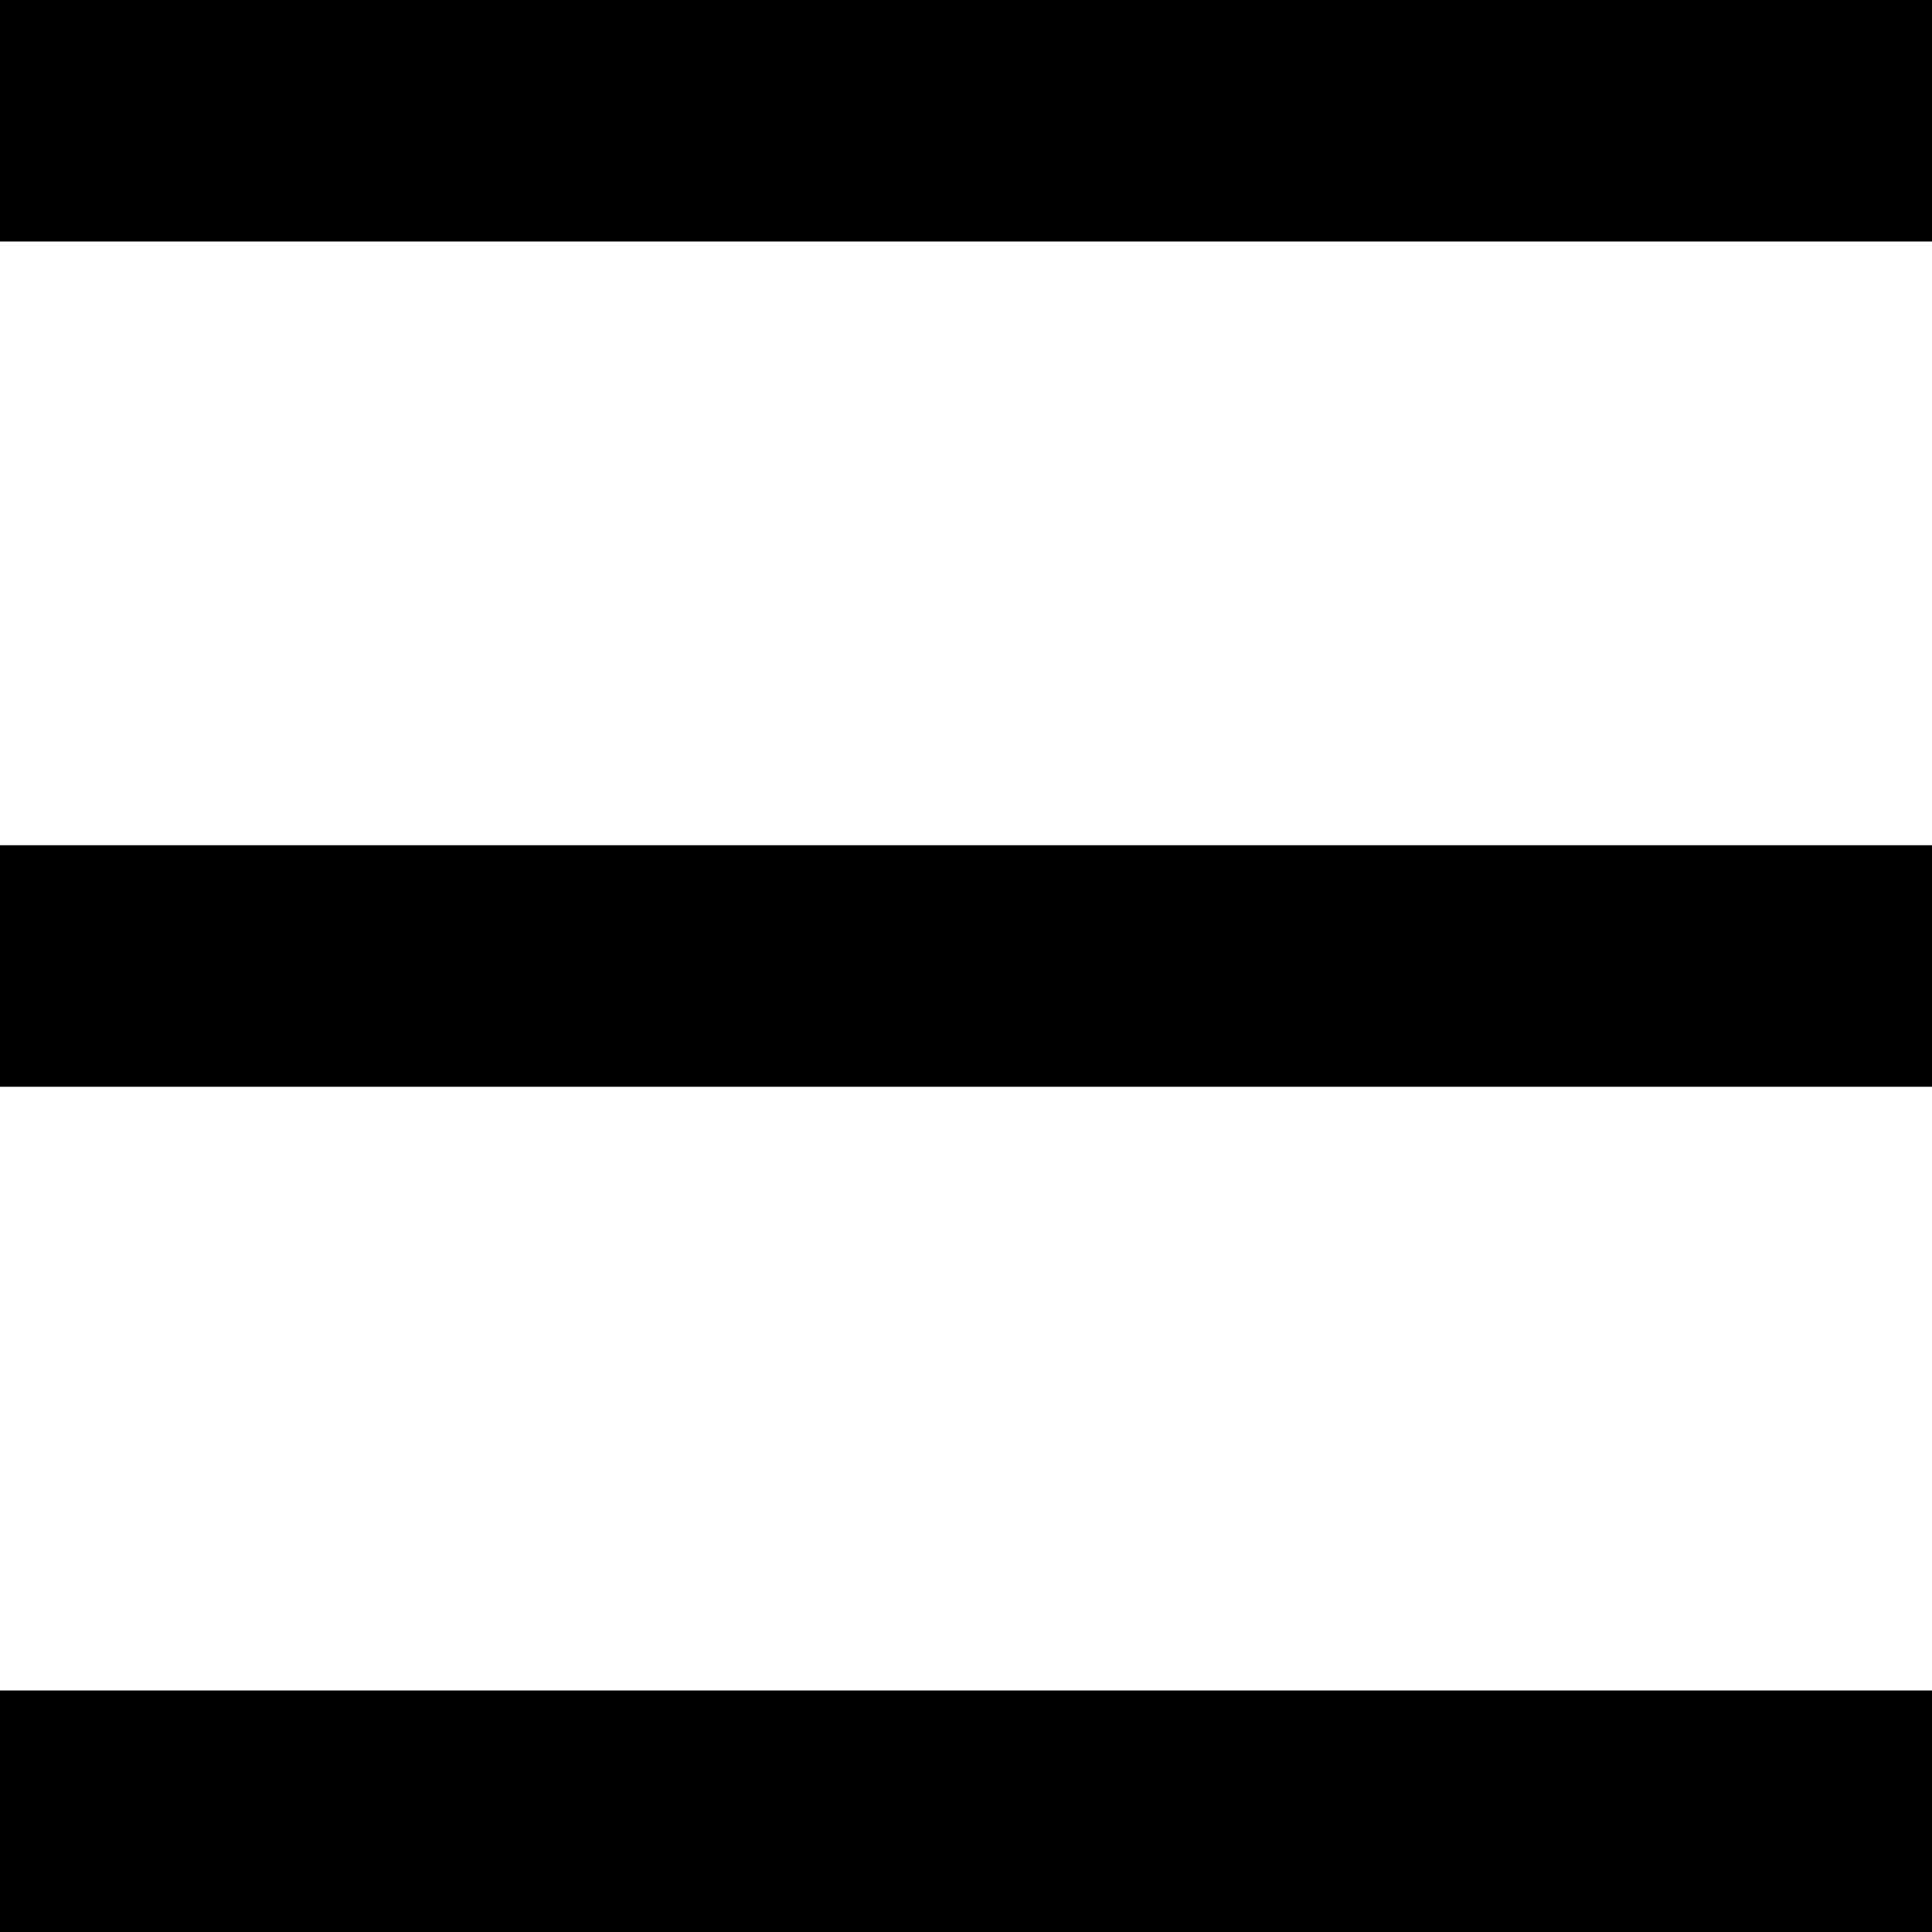
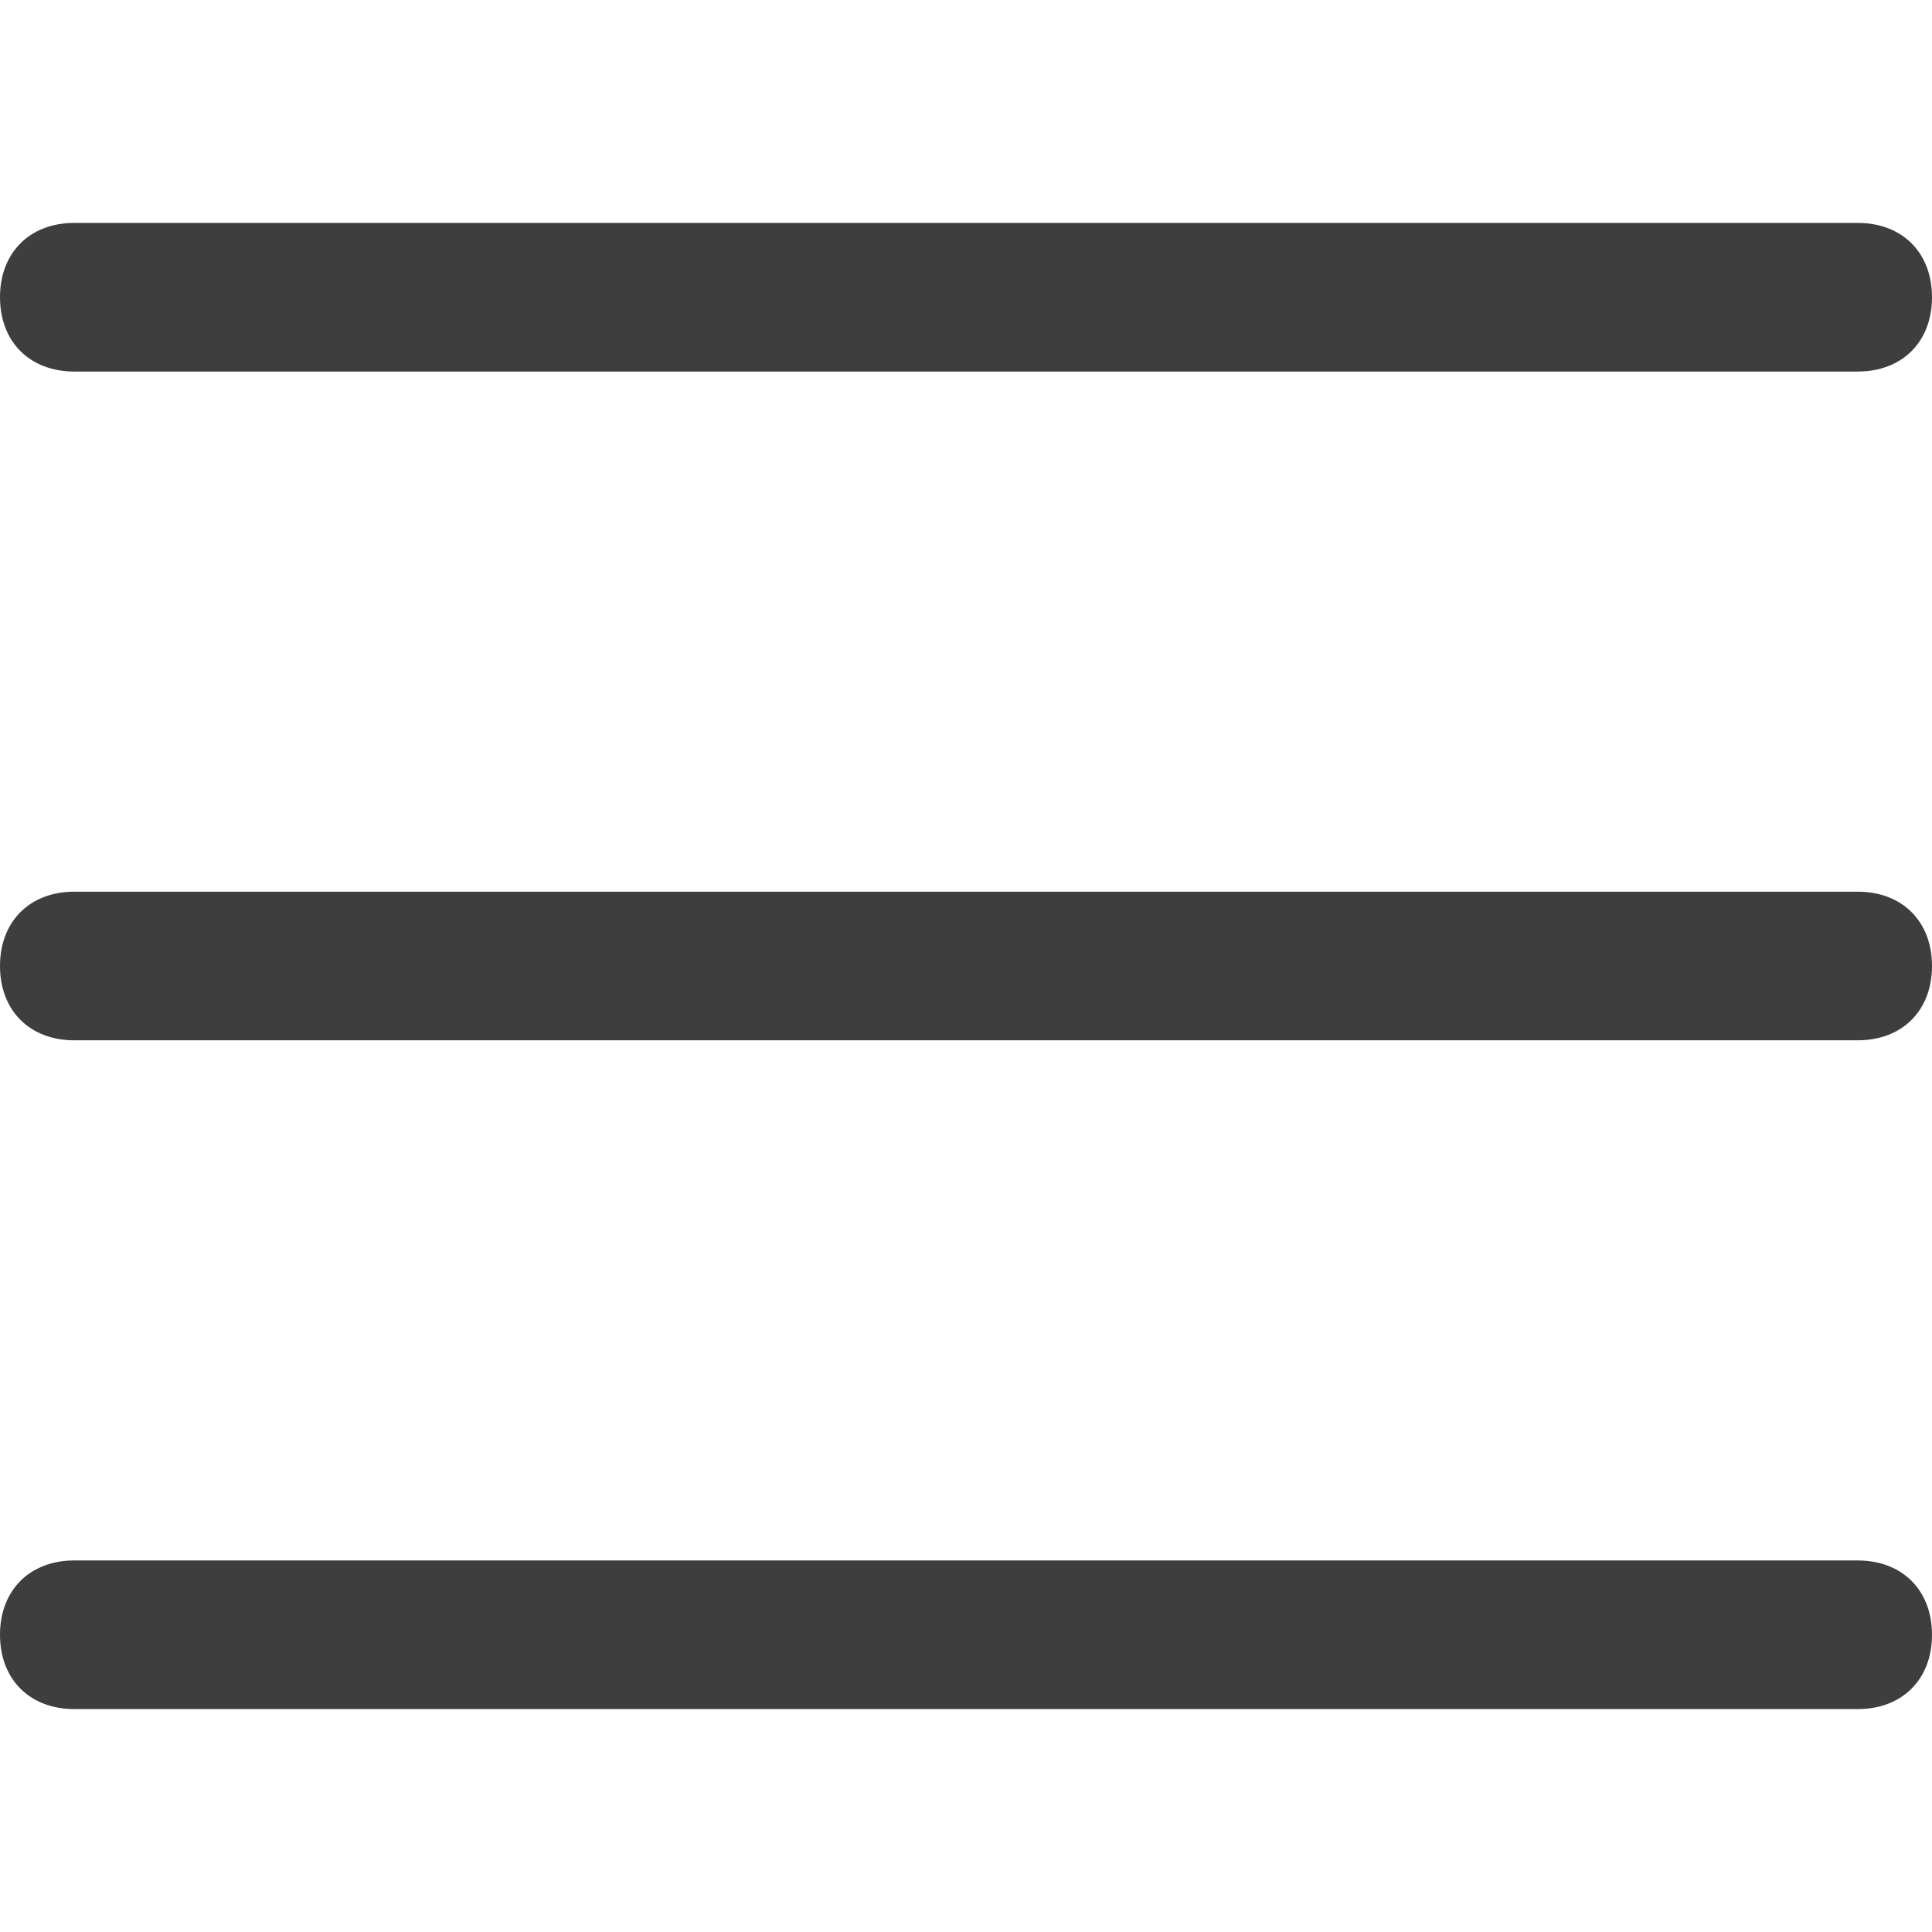
- <svg xmlns="http://www.w3.org/2000/svg" version="1.1" id="Capa_1" x="0px" y="0px" width="32px" height="32px" viewBox="0 0 32 32" style="enable-background:new 0 0 32 32;" xml:space="preserve">
+ <svg xmlns="http://www.w3.org/2000/svg" version="1.1" viewBox="0 0 226.216 226.216" enable-background="new 0 0 226.216 226.216" width="512px" height="512px">
  <g>
    <g>
-       <rect width="32" height="4" />
-       <rect y="14" width="32" height="4" />
-       <rect y="28" width="32" height="4" />
+       <path d="M8.701,43.503h208.814c5.22,0,8.701-3.48,8.701-8.701s-3.48-8.701-8.701-8.701H8.701C3.48,26.102,0,29.582,0,34.802    S3.48,43.503,8.701,43.503z" fill="#3e3e3e" />
+       <path d="m217.515,104.407h-208.814c-5.22,0-8.701,3.48-8.701,8.701s3.48,8.701 8.701,8.701h208.814c5.22,0 8.701-3.48 8.701-8.701s-3.481-8.701-8.701-8.701z" fill="#3e3e3e" />
+       <path d="m217.515,182.713h-208.814c-5.22,0-8.701,3.48-8.701,8.701s3.48,8.701 8.701,8.701h208.814c5.22,0 8.701-3.48 8.701-8.701s-3.481-8.701-8.701-8.701z" fill="#3e3e3e" />
    </g>
  </g>
-   <g>
- </g>
-   <g>
- </g>
-   <g>
- </g>
-   <g>
- </g>
-   <g>
- </g>
-   <g>
- </g>
-   <g>
- </g>
-   <g>
- </g>
-   <g>
- </g>
-   <g>
- </g>
-   <g>
- </g>
-   <g>
- </g>
-   <g>
- </g>
-   <g>
- </g>
-   <g>
- </g>
</svg>
